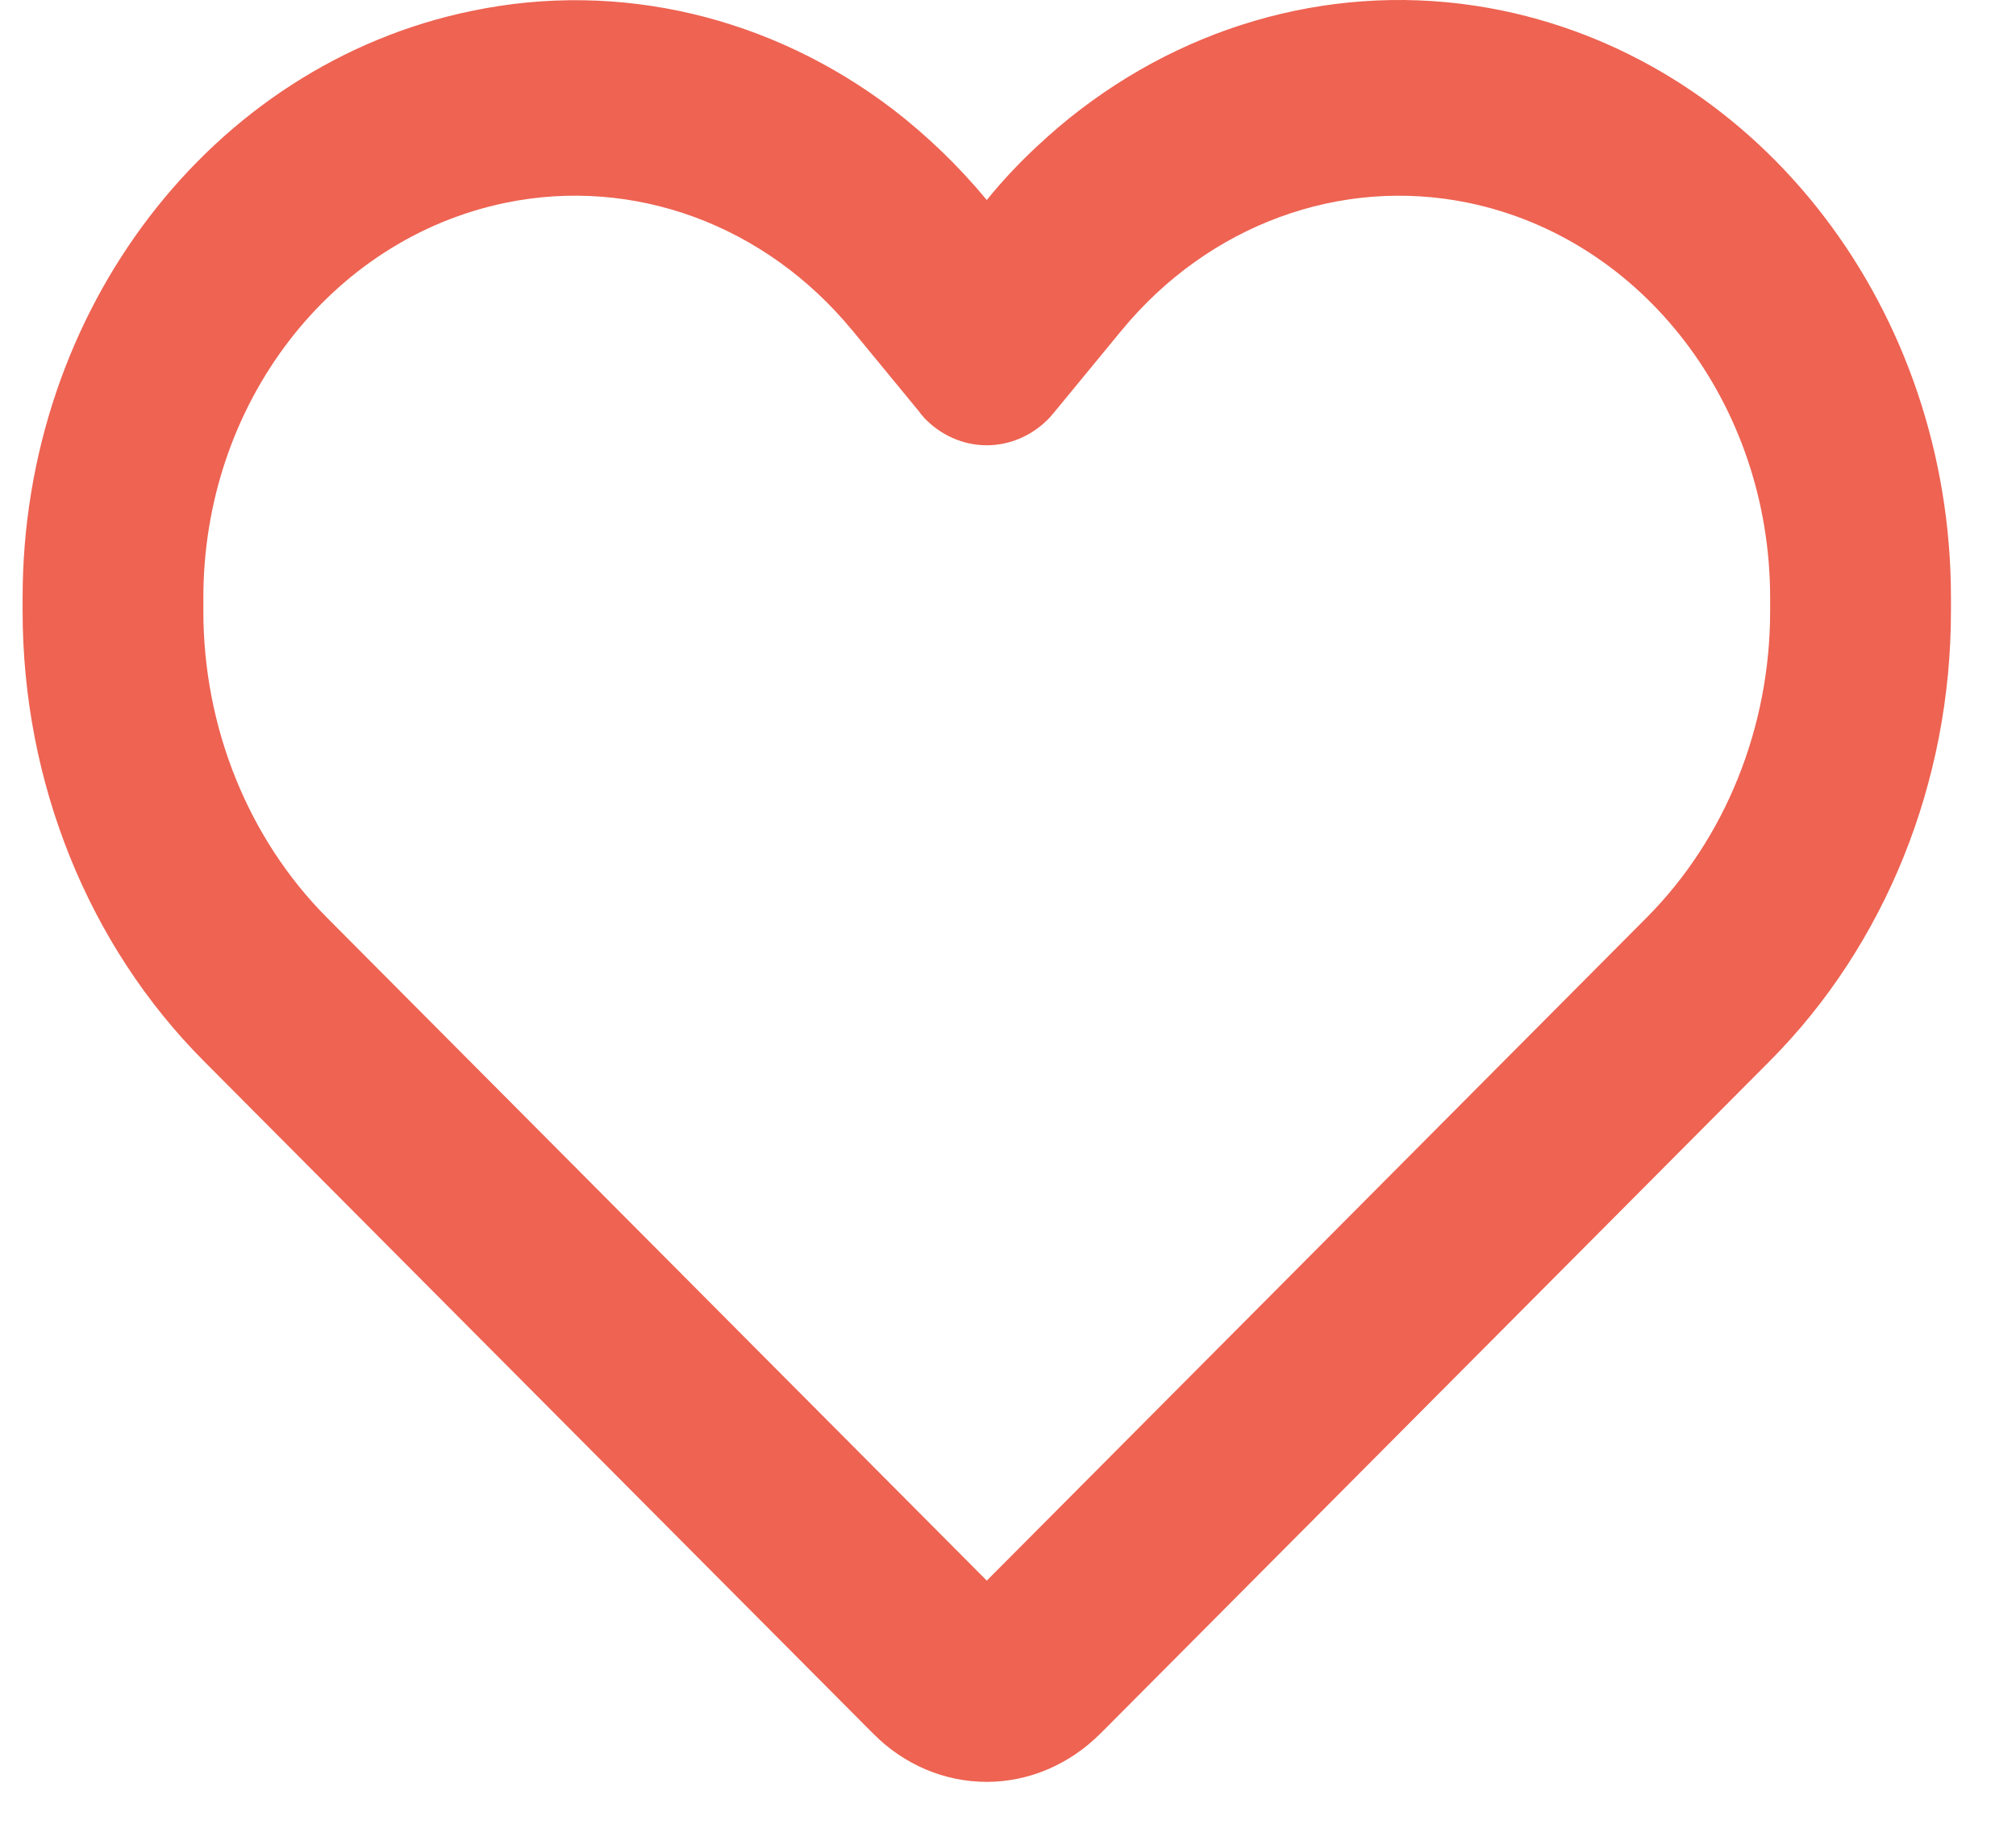
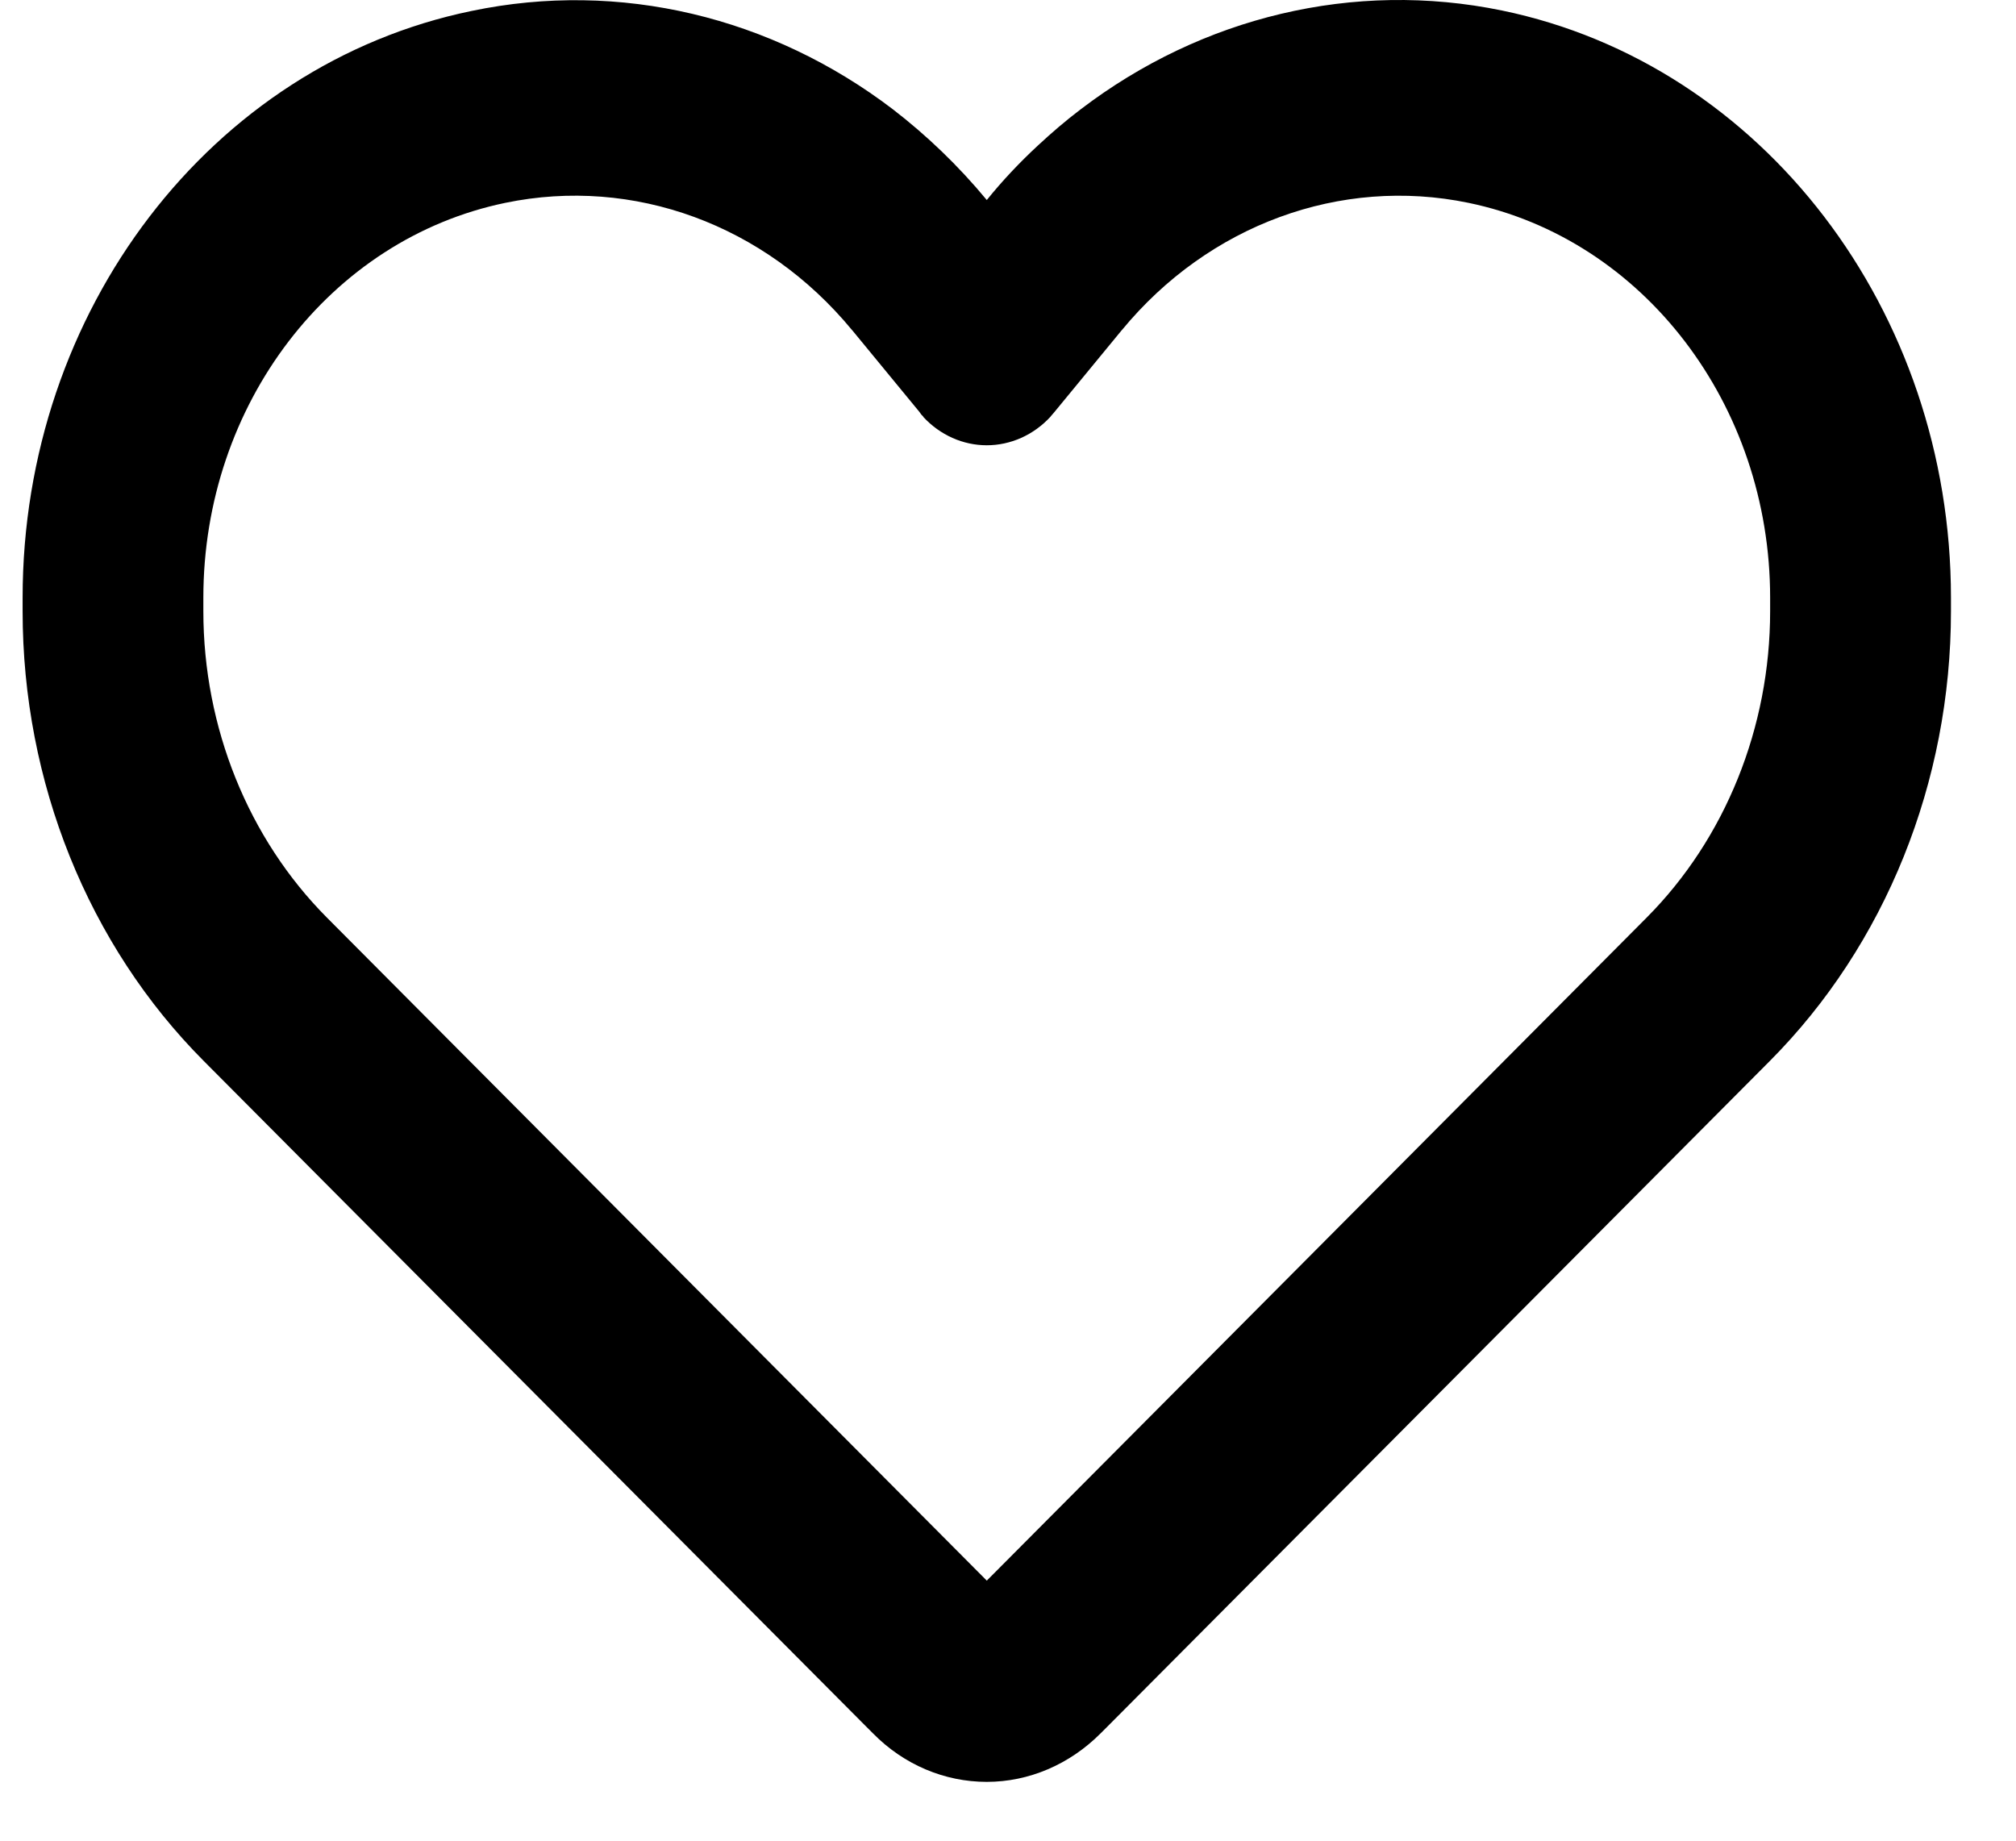
<svg xmlns="http://www.w3.org/2000/svg" width="23" height="21" viewBox="0 0 23 21" fill="none">
-   <path d="M9.96 19.776L9.853 19.669L2.325 12.105C1.005 10.78 0.258 8.921 0.258 6.973V6.819C0.258 3.546 2.406 0.738 5.38 0.125C7.073 -0.229 8.804 0.194 10.184 1.245C10.57 1.542 10.931 1.887 11.258 2.282C11.438 2.059 11.632 1.854 11.838 1.663C11.997 1.515 12.16 1.375 12.332 1.245C13.711 0.194 15.443 -0.229 17.136 0.12C20.109 0.734 22.258 3.546 22.258 6.819V6.973C22.258 8.921 21.51 10.78 20.191 12.105L12.663 19.669L12.556 19.776C12.203 20.13 11.739 20.329 11.258 20.329C10.777 20.329 10.312 20.134 9.96 19.776ZM10.532 4.75C10.514 4.736 10.502 4.718 10.489 4.699L9.724 3.769L9.72 3.765C8.727 2.561 7.227 2.012 5.766 2.314C3.764 2.728 2.32 4.616 2.32 6.819V6.973C2.32 8.298 2.832 9.567 3.73 10.469L11.258 18.033L18.786 10.469C19.684 9.567 20.195 8.298 20.195 6.973V6.819C20.195 4.62 18.752 2.728 16.753 2.314C15.293 2.012 13.789 2.565 12.8 3.765C12.8 3.765 12.8 3.765 12.796 3.769C12.792 3.774 12.796 3.769 12.792 3.774L12.027 4.704C12.014 4.722 11.997 4.736 11.984 4.755C11.791 4.964 11.528 5.08 11.258 5.08C10.987 5.08 10.725 4.964 10.532 4.755V4.75Z" fill="#EE6352" />
+   <path d="M9.96 19.776L9.853 19.669L2.325 12.105C1.005 10.78 0.258 8.921 0.258 6.973V6.819C0.258 3.546 2.406 0.738 5.38 0.125C7.073 -0.229 8.804 0.194 10.184 1.245C10.57 1.542 10.931 1.887 11.258 2.282C11.438 2.059 11.632 1.854 11.838 1.663C11.997 1.515 12.16 1.375 12.332 1.245C13.711 0.194 15.443 -0.229 17.136 0.12C20.109 0.734 22.258 3.546 22.258 6.819V6.973C22.258 8.921 21.51 10.78 20.191 12.105L12.663 19.669L12.556 19.776C12.203 20.13 11.739 20.329 11.258 20.329C10.777 20.329 10.312 20.134 9.96 19.776ZM10.532 4.75C10.514 4.736 10.502 4.718 10.489 4.699L9.724 3.769L9.72 3.765C8.727 2.561 7.227 2.012 5.766 2.314C3.764 2.728 2.32 4.616 2.32 6.819V6.973C2.32 8.298 2.832 9.567 3.73 10.469L11.258 18.033L18.786 10.469C19.684 9.567 20.195 8.298 20.195 6.973V6.819C20.195 4.62 18.752 2.728 16.753 2.314C15.293 2.012 13.789 2.565 12.8 3.765C12.8 3.765 12.8 3.765 12.796 3.769C12.792 3.774 12.796 3.769 12.792 3.774L12.027 4.704C12.014 4.722 11.997 4.736 11.984 4.755C11.791 4.964 11.528 5.08 11.258 5.08C10.987 5.08 10.725 4.964 10.532 4.755V4.75Z" fill="currentColor" />
</svg>
